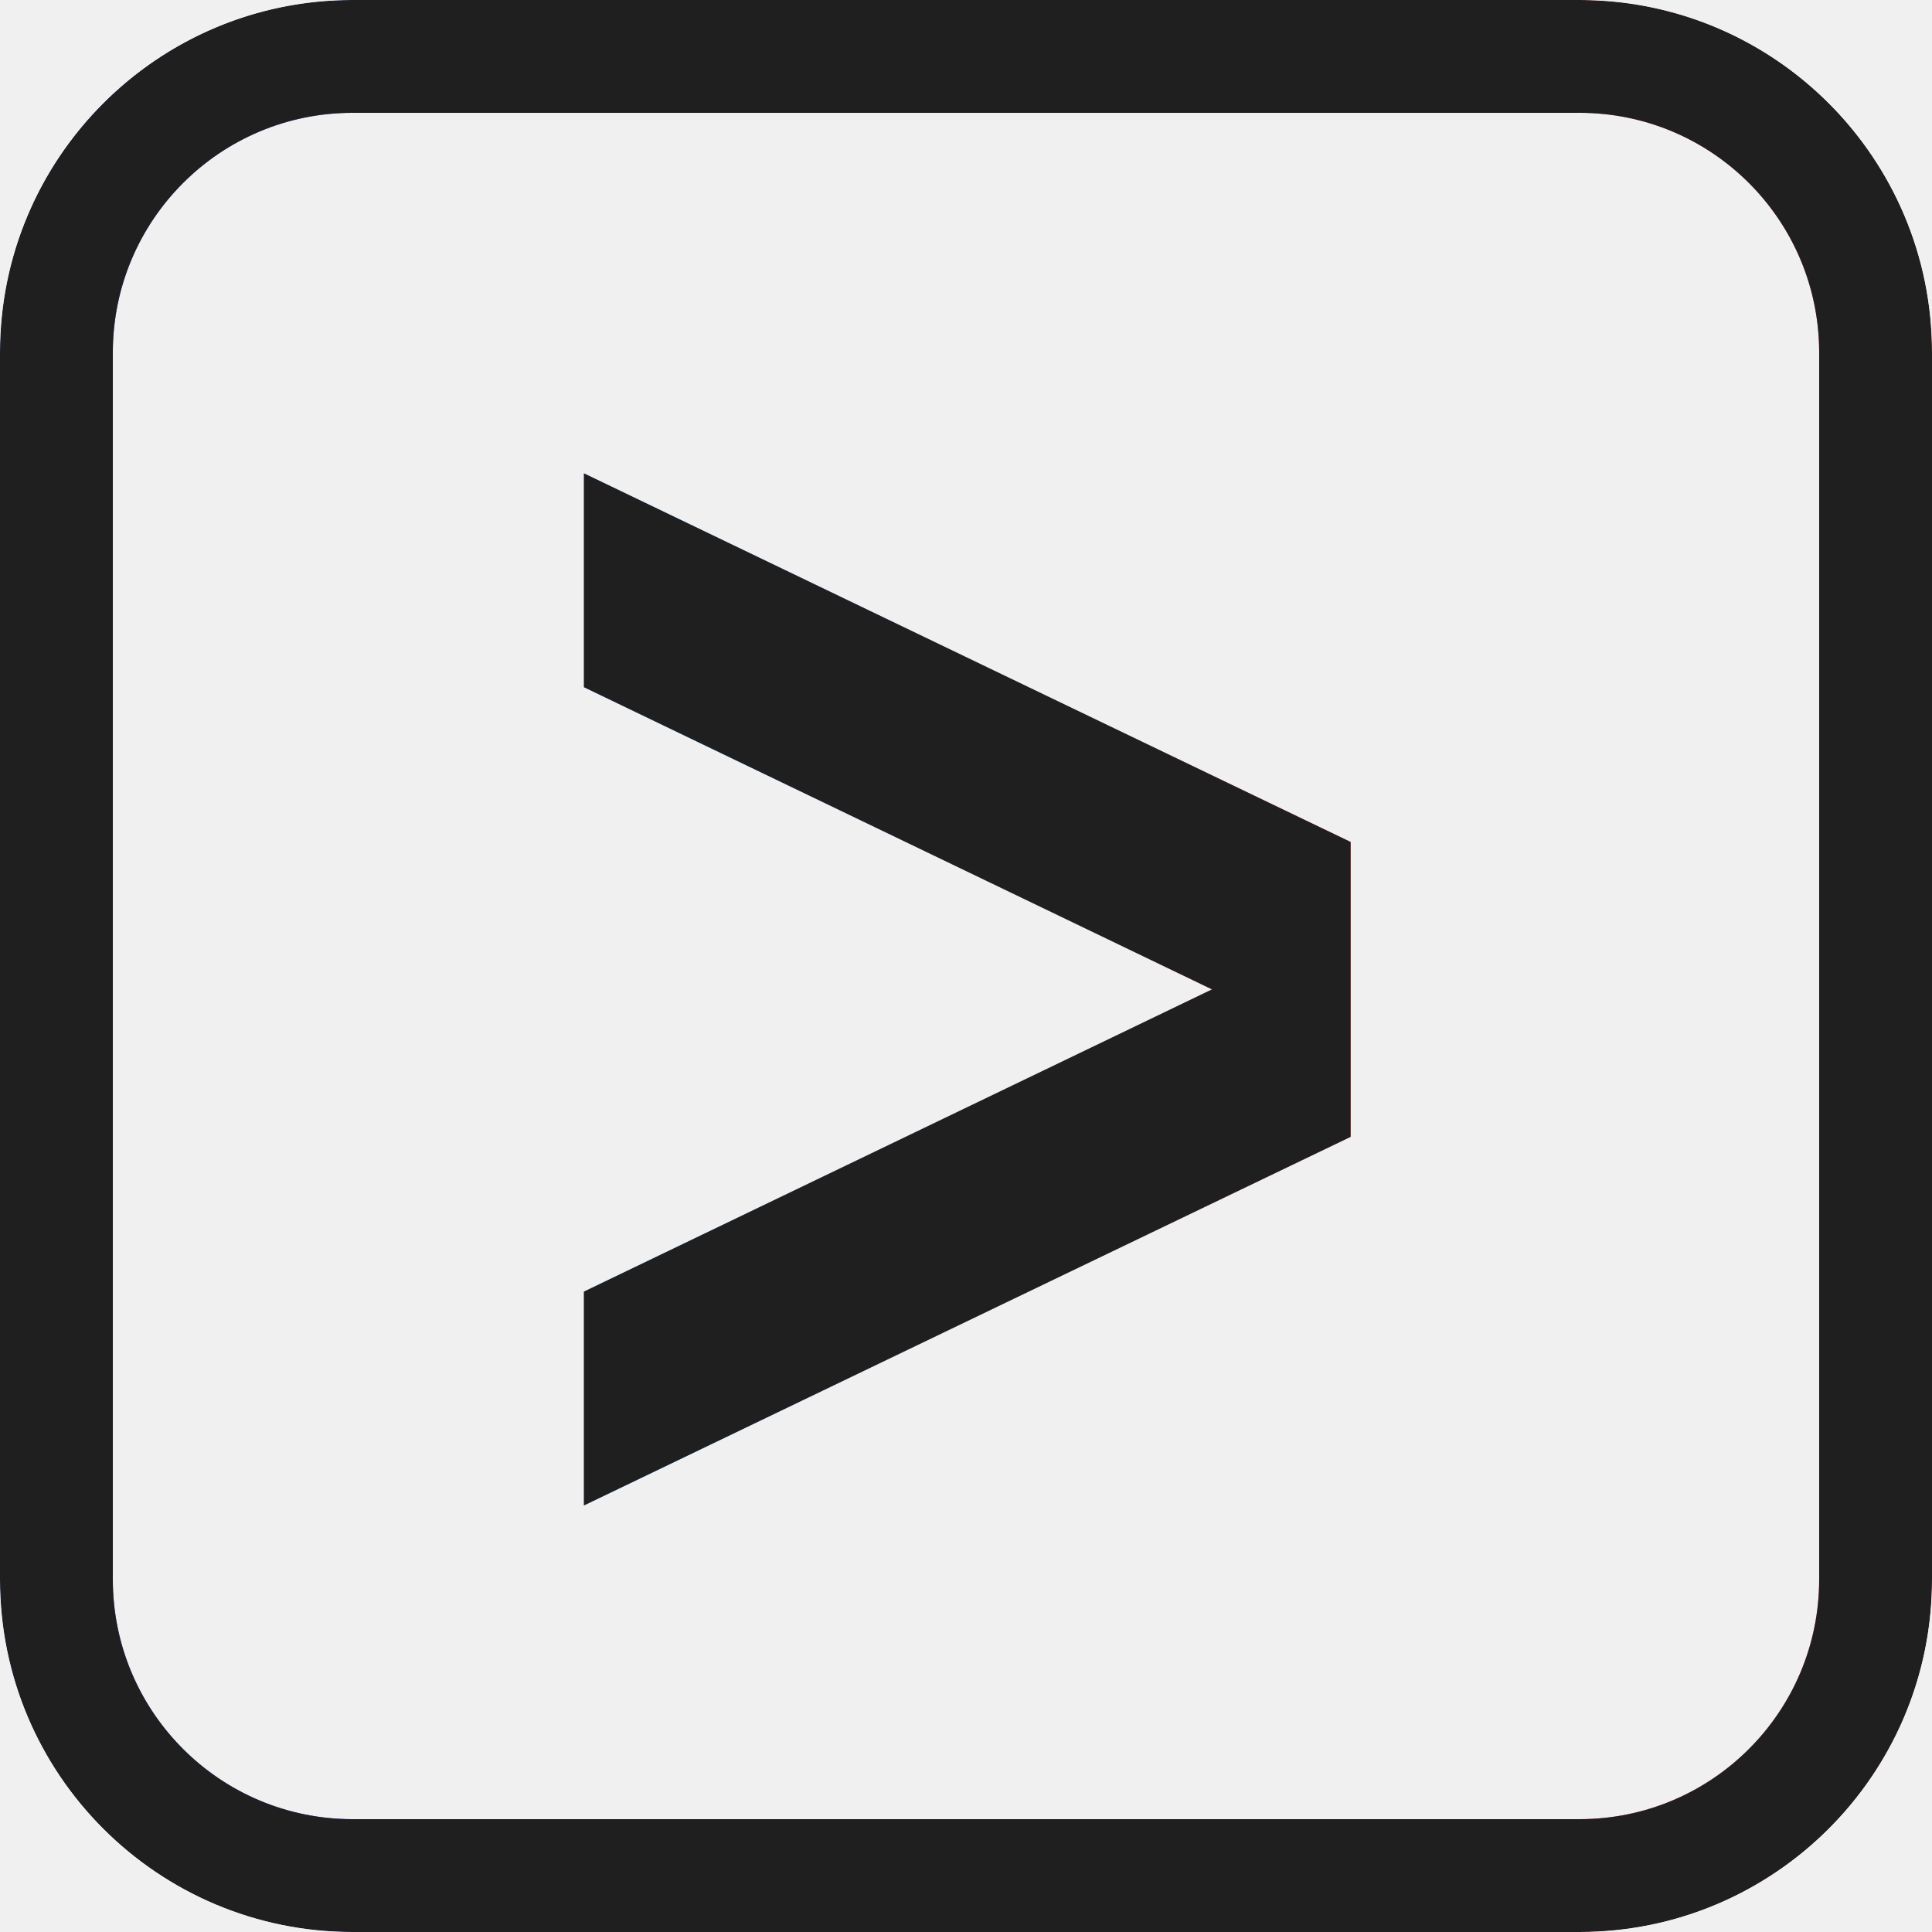
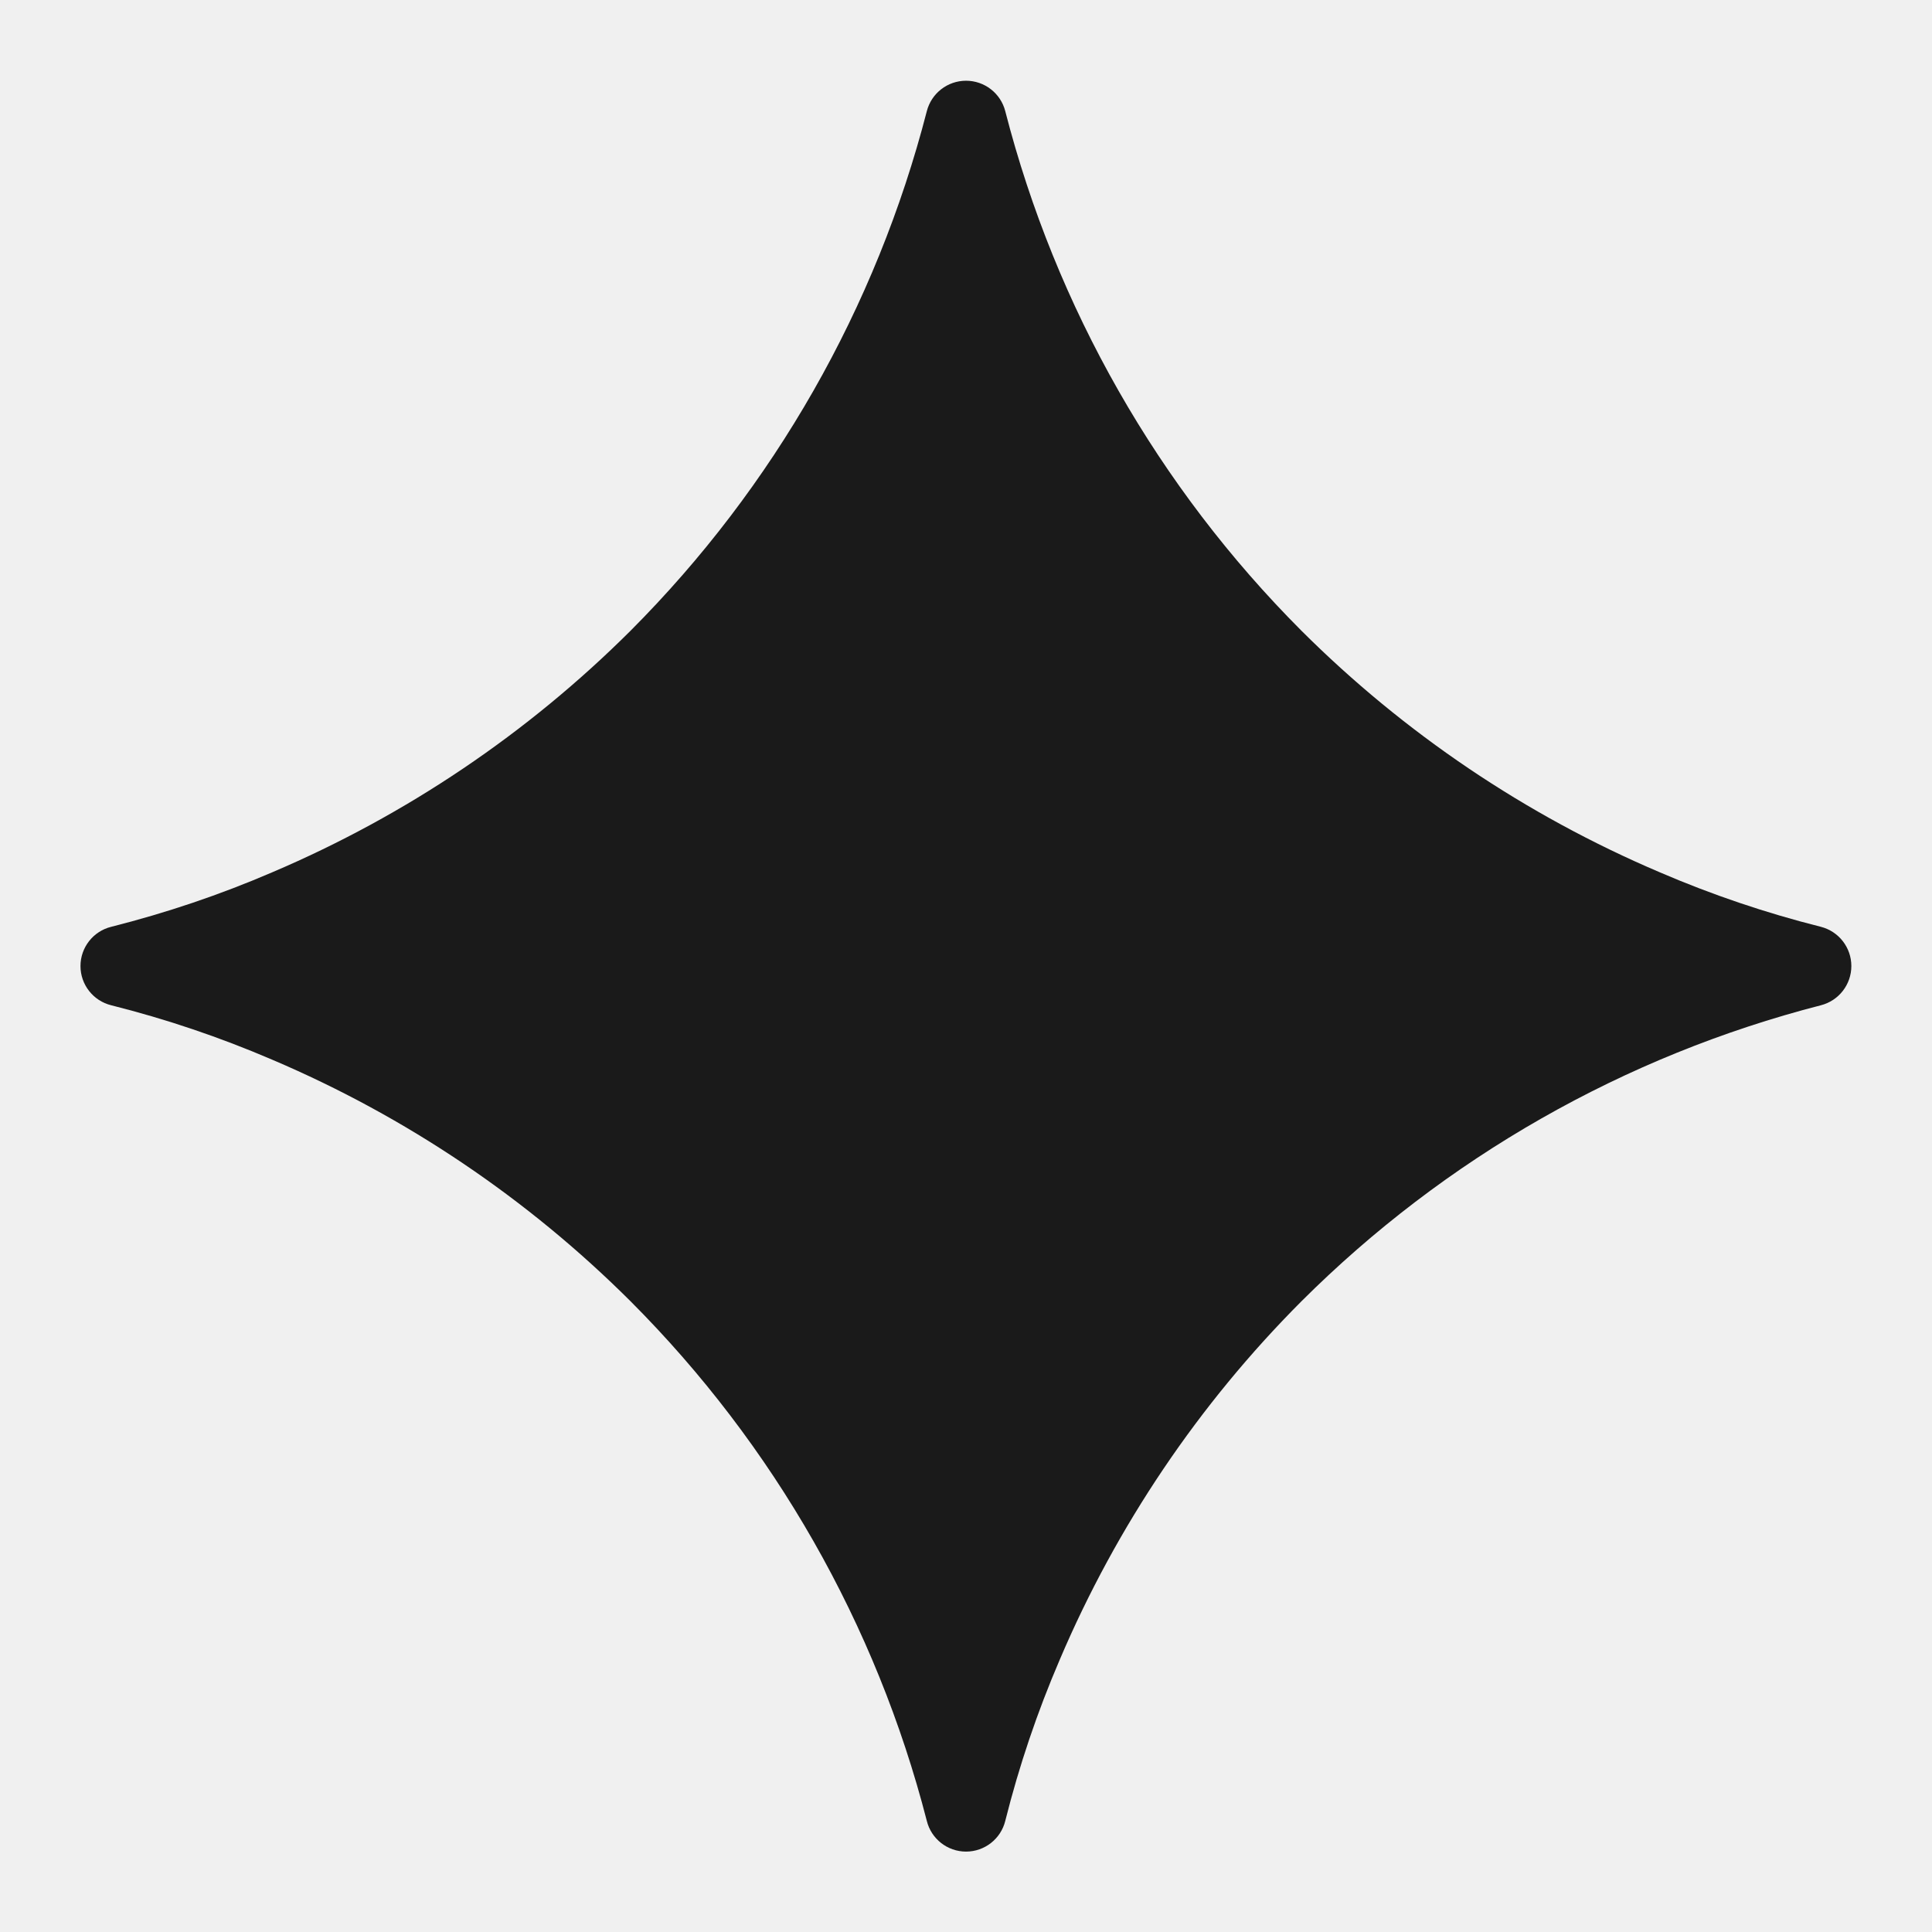
- <svg xmlns="http://www.w3.org/2000/svg" width="512" height="512" viewBox="0 0 512 512" fill="none">
-   <g clip-path="url(#clip0_2535_176)">
-     <mask id="mask0_2535_176" style="mask-type:luminance" maskUnits="userSpaceOnUse" x="0" y="0" width="512" height="512">
-       <path d="M418.569 0H93.431C41.83 0 0 41.83 0 93.431V418.569C0 470.17 41.83 512 93.431 512H418.569C470.17 512 512 470.17 512 418.569V93.431C512 41.83 470.17 0 418.569 0Z" fill="white" />
-     </mask>
-     <g mask="url(#mask0_2535_176)">
-       <path d="M419.776 0.008C470.82 0.655 512 42.233 512 93.43V418.572L511.992 419.776C511.344 470.82 469.768 512 418.572 512H93.43C41.83 512 0.001 470.168 0 418.572V93.43C0.001 42.233 41.179 0.655 92.223 0.008L93.43 0H418.572L419.776 0.008ZM93.43 29.898C58.342 29.899 29.899 58.342 29.898 93.43V418.572C29.899 453.656 58.342 482.1 93.43 482.1H418.572C453.656 482.1 482.1 453.656 482.1 418.572V93.43C482.1 58.342 453.656 29.899 418.572 29.898H93.43ZM357.926 223.129V301.274L154.754 398.949V342.297L321.199 262.199L154.754 182.106V125.453L357.926 223.129Z" fill="url(#paint0_linear_2535_176)" />
-       <path d="M419.776 0.008C470.82 0.655 512 42.233 512 93.43V418.572L511.992 419.776C511.344 470.82 469.768 512 418.572 512H93.43C41.83 512 0.001 470.168 0 418.572V93.43C0.001 42.233 41.179 0.655 92.223 0.008L93.43 0H418.572L419.776 0.008ZM93.43 29.898C58.342 29.899 29.899 58.342 29.898 93.43V418.572C29.899 453.656 58.342 482.1 93.43 482.1H418.572C453.656 482.1 482.1 453.656 482.1 418.572V93.43C482.1 58.342 453.656 29.899 418.572 29.898H93.43ZM357.926 223.129V301.274L154.754 398.949V342.297L321.199 262.199L154.754 182.106V125.453L357.926 223.129Z" fill="#1F1F1F" />
-     </g>
-   </g>
-   <defs>
-     <linearGradient id="paint0_linear_2535_176" x1="119.591" y1="257.869" x2="393.343" y2="257.869" gradientUnits="userSpaceOnUse">
-       <stop offset="0.02" stop-color="#406AFB" />
-       <stop offset="0.227" stop-color="#078EFB" />
-       <stop offset="0.419" stop-color="#939AFF" />
-       <stop offset="0.585" stop-color="#D698FC" />
-       <stop offset="0.774" stop-color="#FA6178" />
-       <stop offset="0.979" stop-color="#F2554F" />
-     </linearGradient>
-     <clipPath id="clip0_2535_176">
-       <rect width="512" height="512" fill="white" />
-     </clipPath>
-   </defs>
+ <svg xmlns="http://www.w3.org/2000/svg" fill-rule="evenodd" height="24" viewBox="0 0 24 24" width="24">
+   <path d="M20.616 10.835a14.147 14.147 0 01-4.45-3.001 14.111 14.111 0 01-3.678-6.452.503.503 0 00-.975 0 14.134 14.134 0 01-3.679 6.452 14.155 14.155 0 01-4.45 3.001c-.65.28-1.318.505-2.002.678a.502.502 0 000 .975c.684.172 1.35.397 2.002.677a14.147 14.147 0 014.45 3.001 14.112 14.112 0 013.679 6.453.502.502 0 00.975 0c.172-.685.397-1.351.677-2.003a14.145 14.145 0 013.001-4.45 14.113 14.113 0 016.453-3.678.503.503 0 000-.975 13.245 13.245 0 01-2.003-.678z" fill="#1a1a1a" />
</svg>
